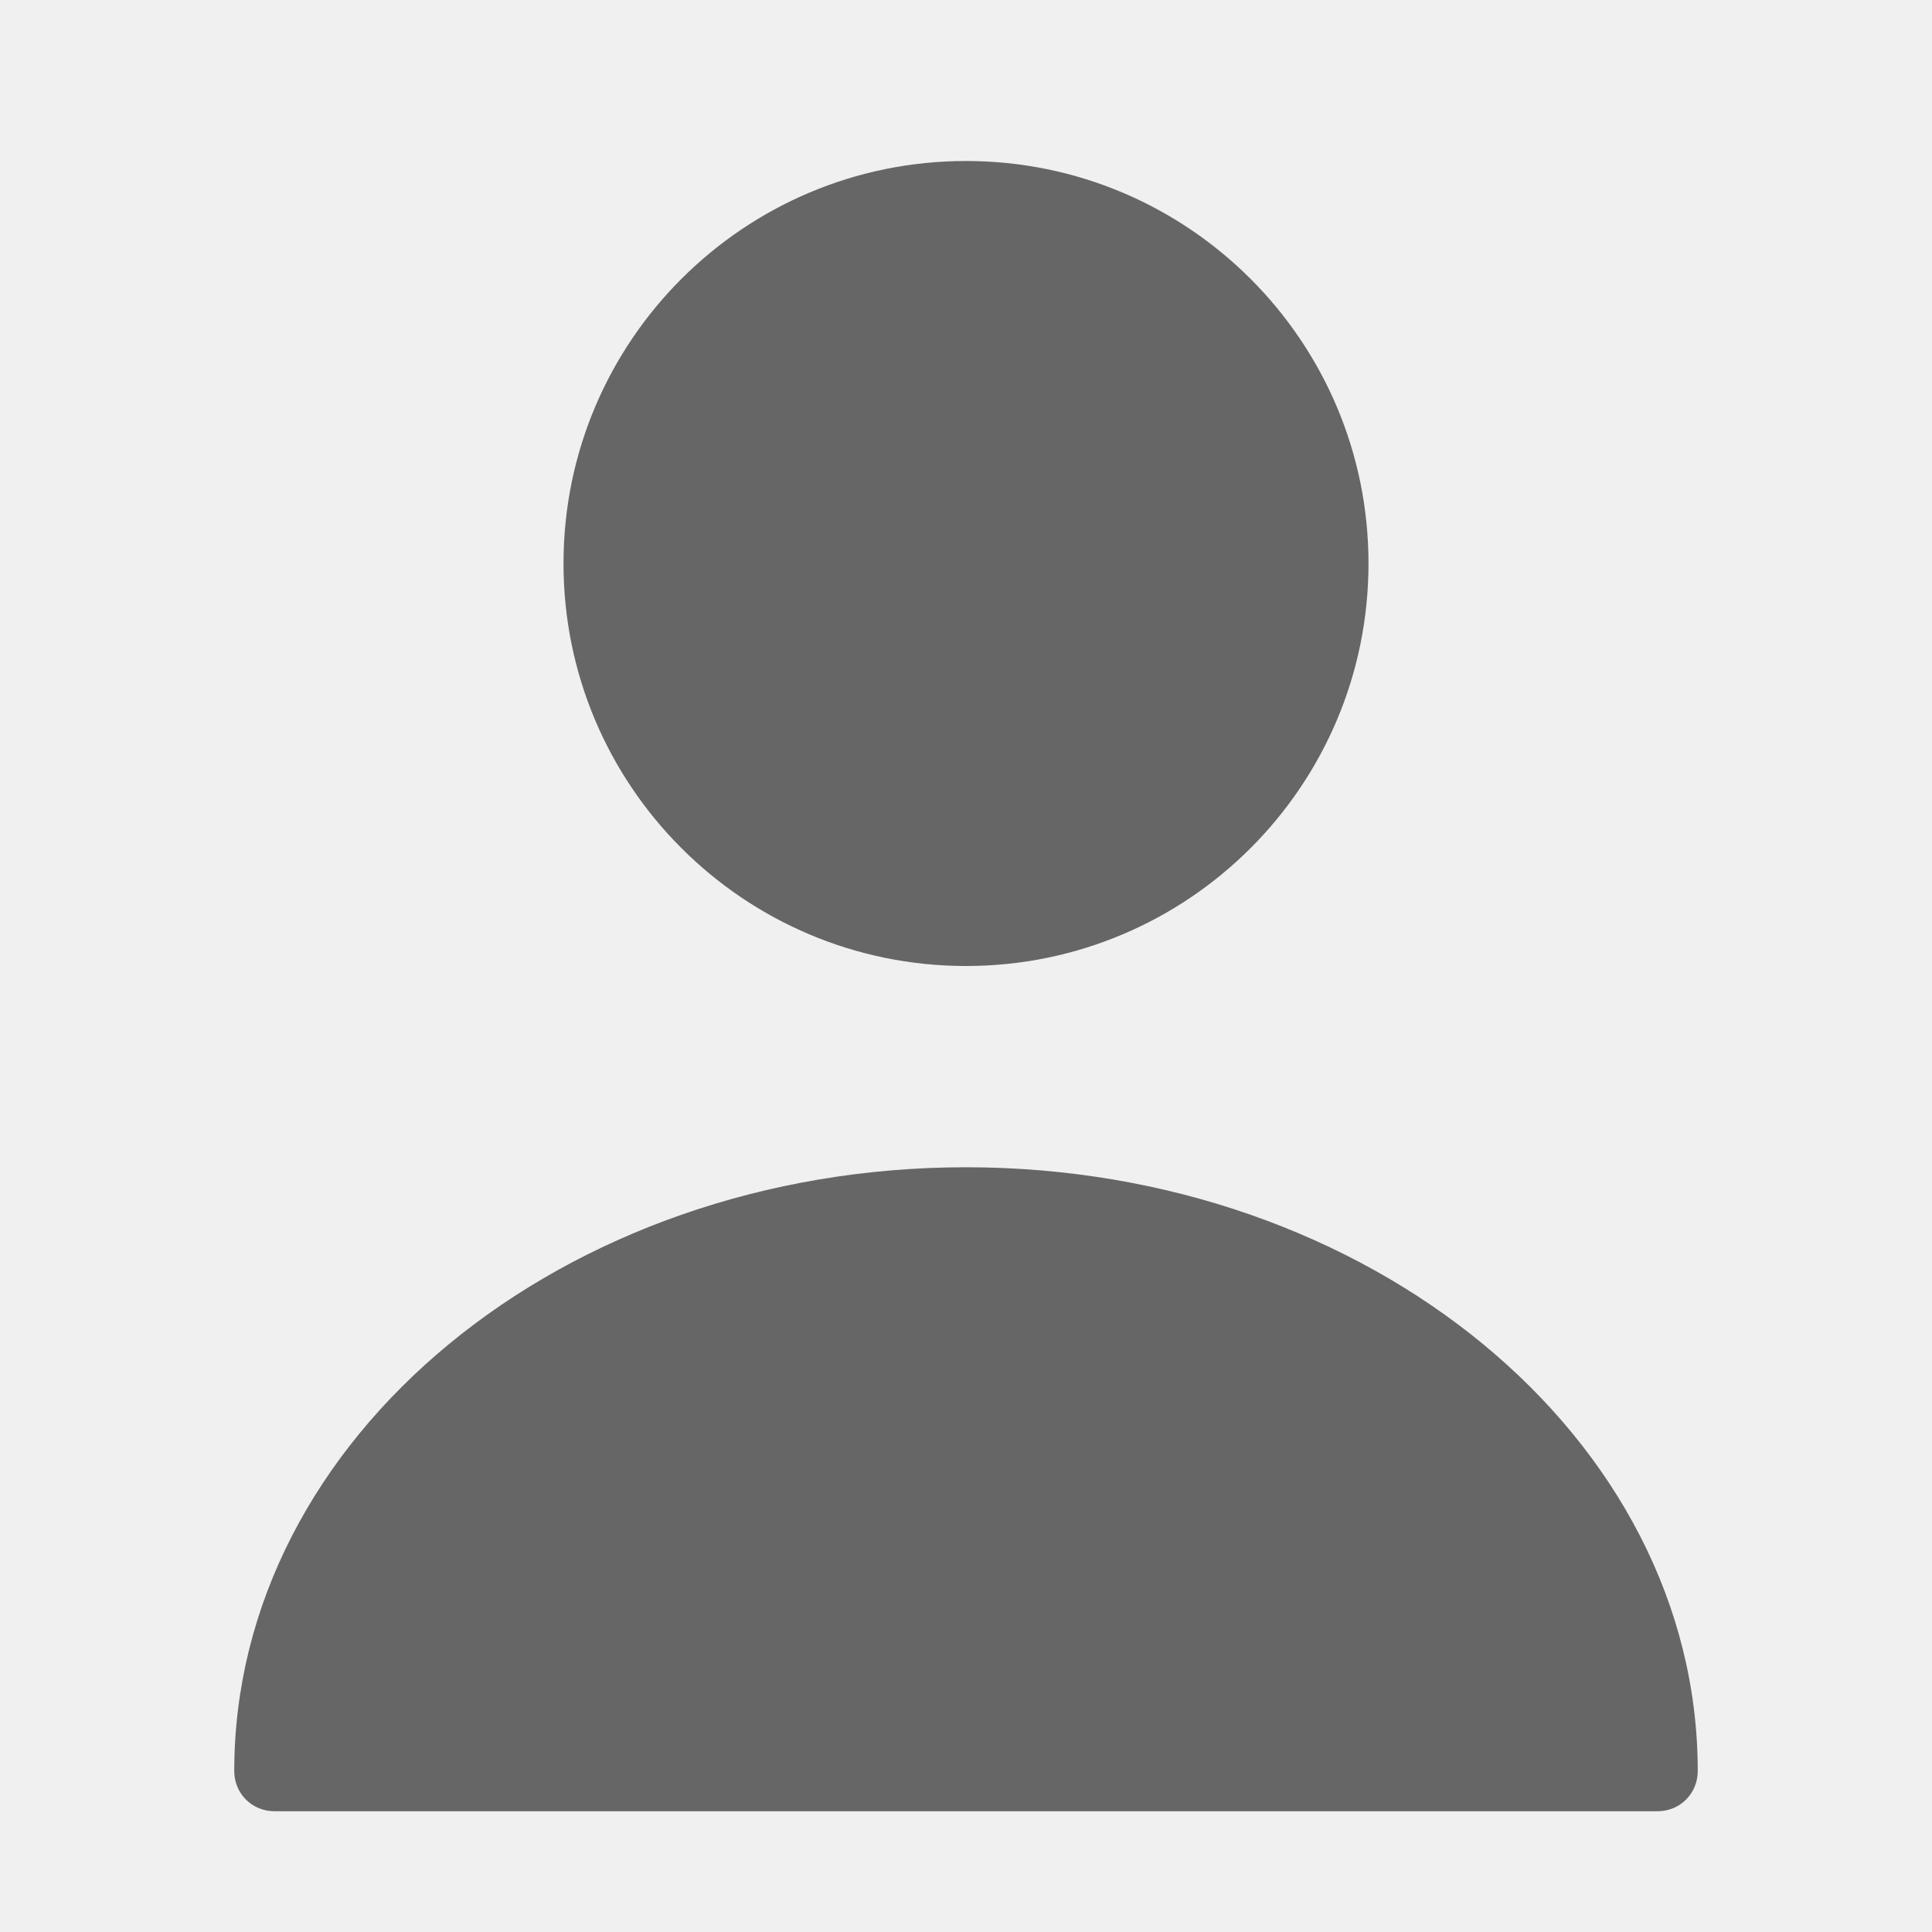
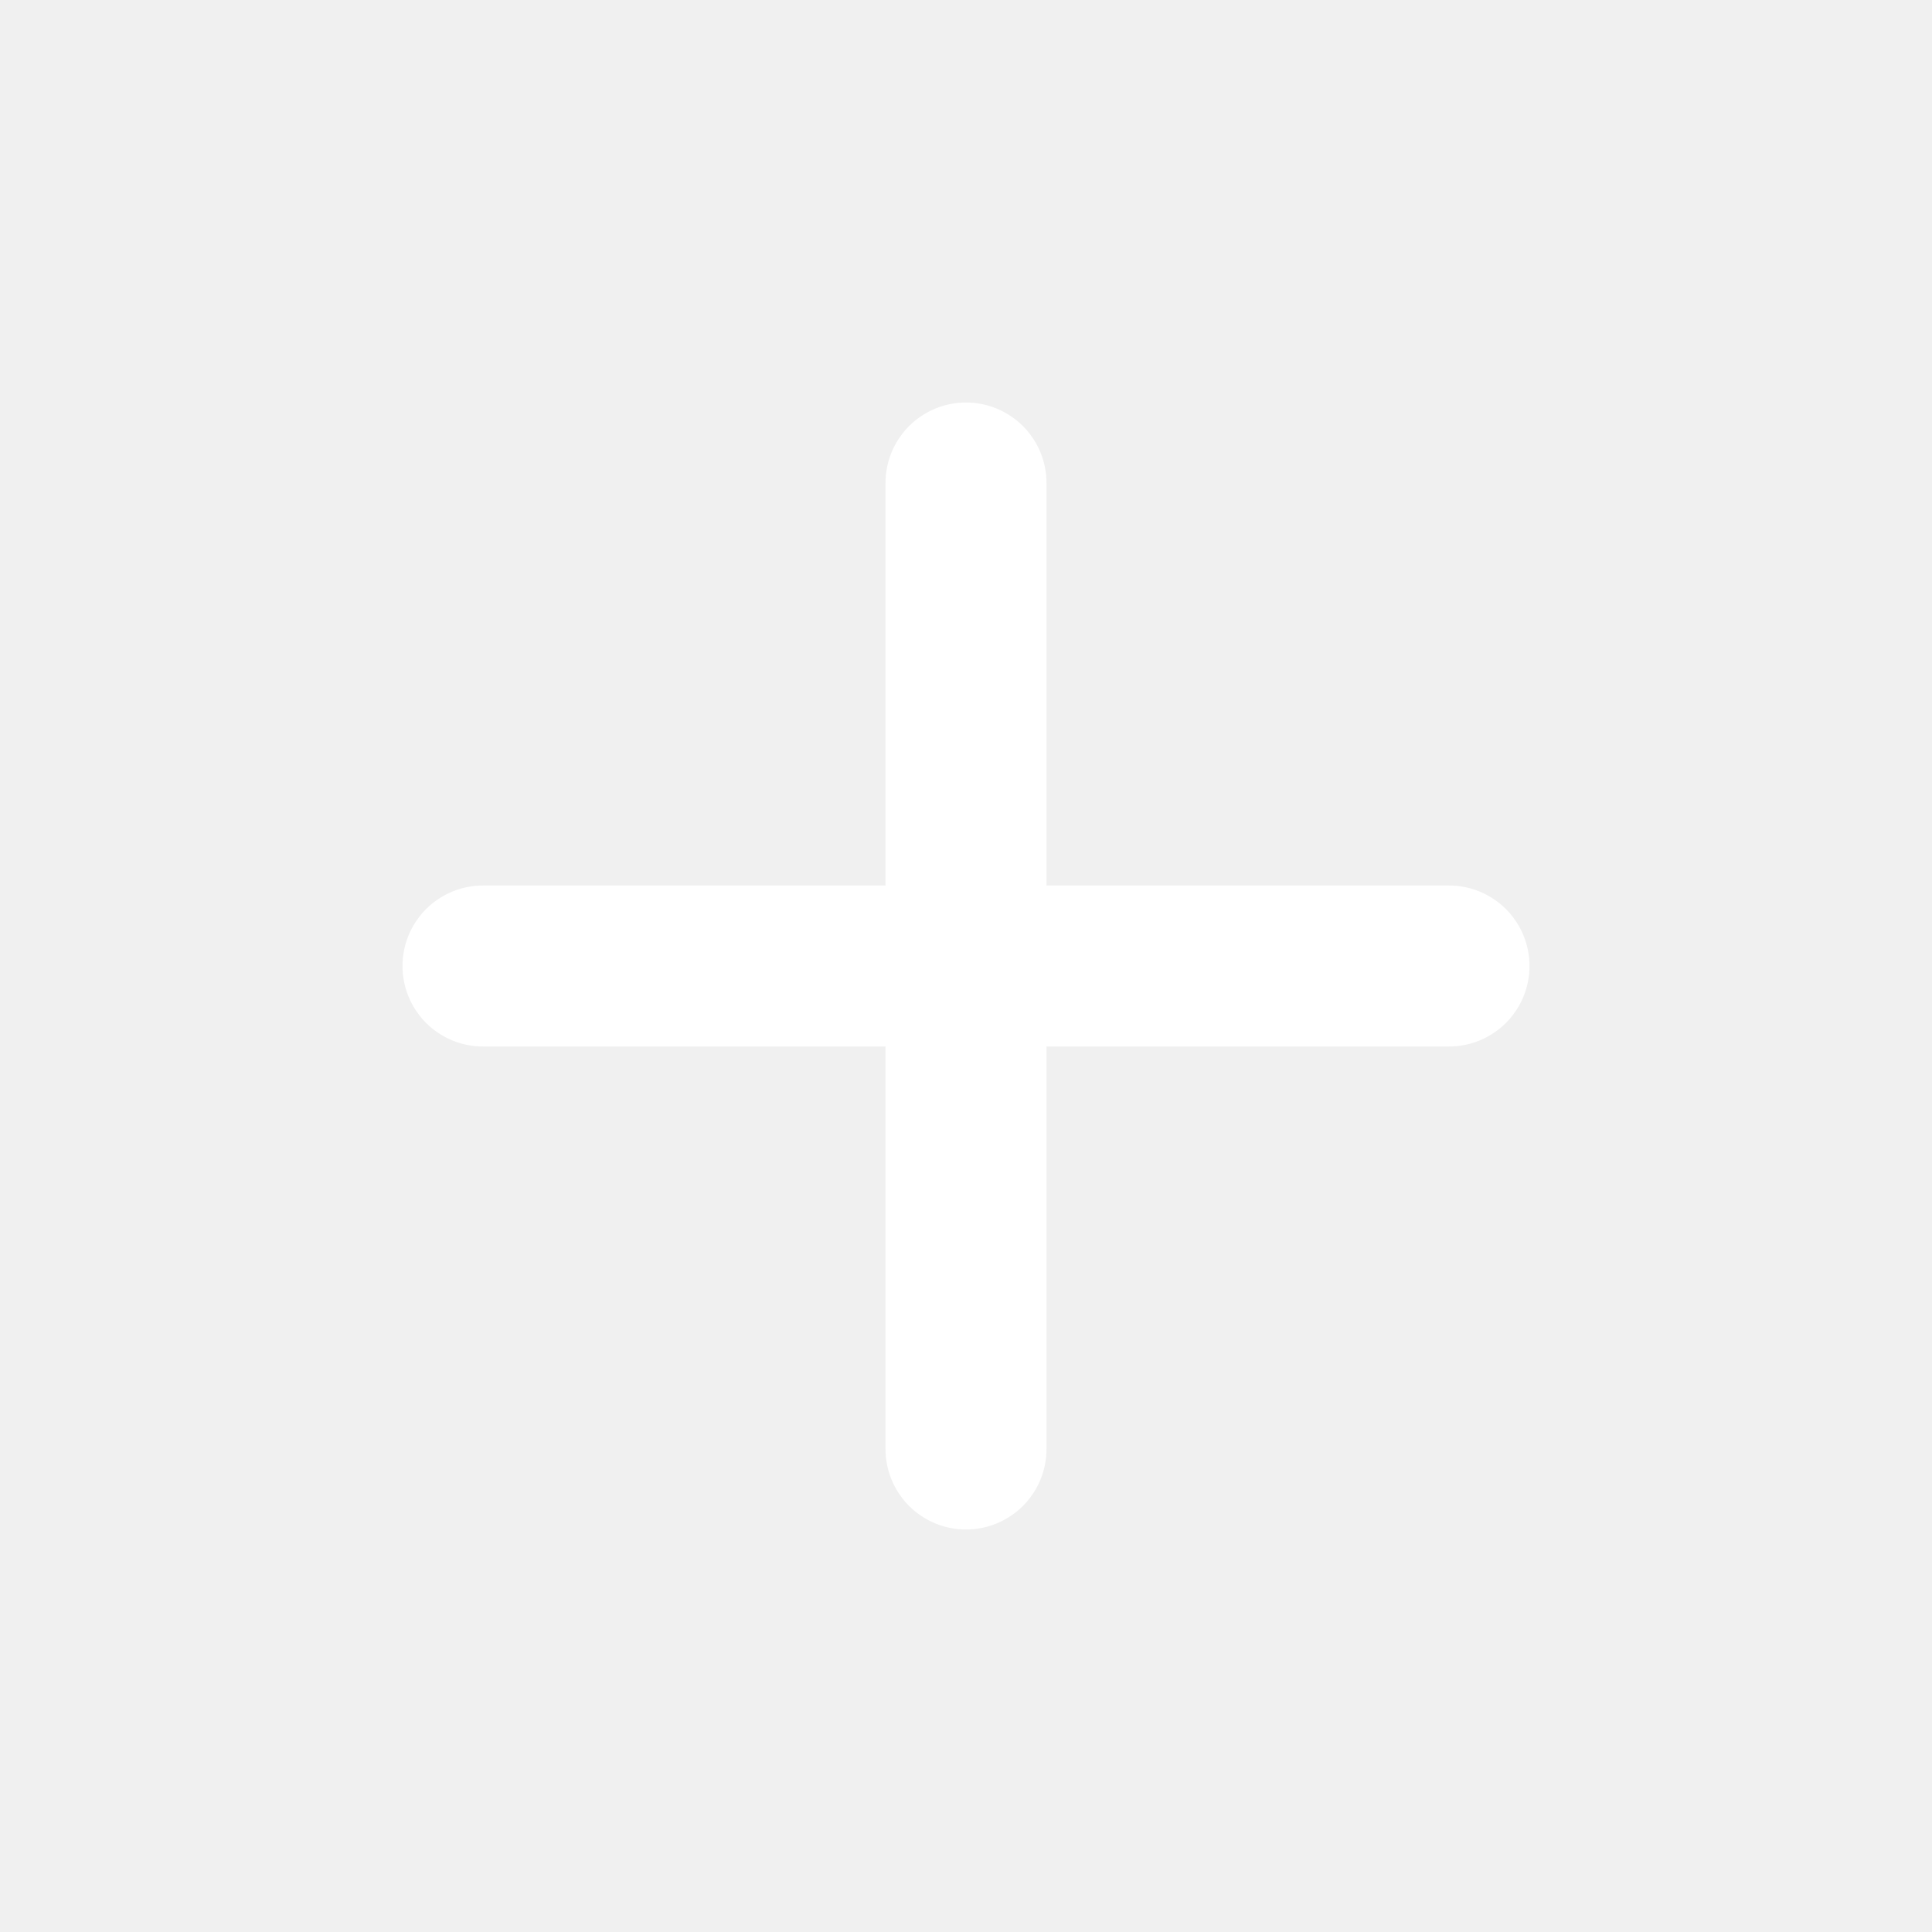
<svg xmlns="http://www.w3.org/2000/svg" width="800px" height="800px" viewBox="0 0 24 24" fill="none">
  <g id="SVGRepo_bgCarrier" stroke-width="0" />
  <g id="SVGRepo_tracerCarrier" stroke-linecap="round" stroke-linejoin="round" />
  <g id="SVGRepo_iconCarrier">
-     <path d="M12 12C14.761 12 17 9.761 17 7C17 4.239 14.761 2 12 2C9.239 2 7 4.239 7 7C7 9.761 9.239 12 12 12Z" fill="#666666" />
-     <path d="M12 14.5C6.99 14.5 2.91 17.86 2.91 22C2.91 22.28 3.13 22.5 3.41 22.5H20.59C20.87 22.5 21.09 22.28 21.09 22C21.09 17.86 17.01 14.5 12 14.5Z" fill="#666666" />
+     <path d="M6 12H18M12 6V18" stroke="#ffffff" stroke-width="2" stroke-linecap="round" stroke-linejoin="round" />
  </g>
</svg>
